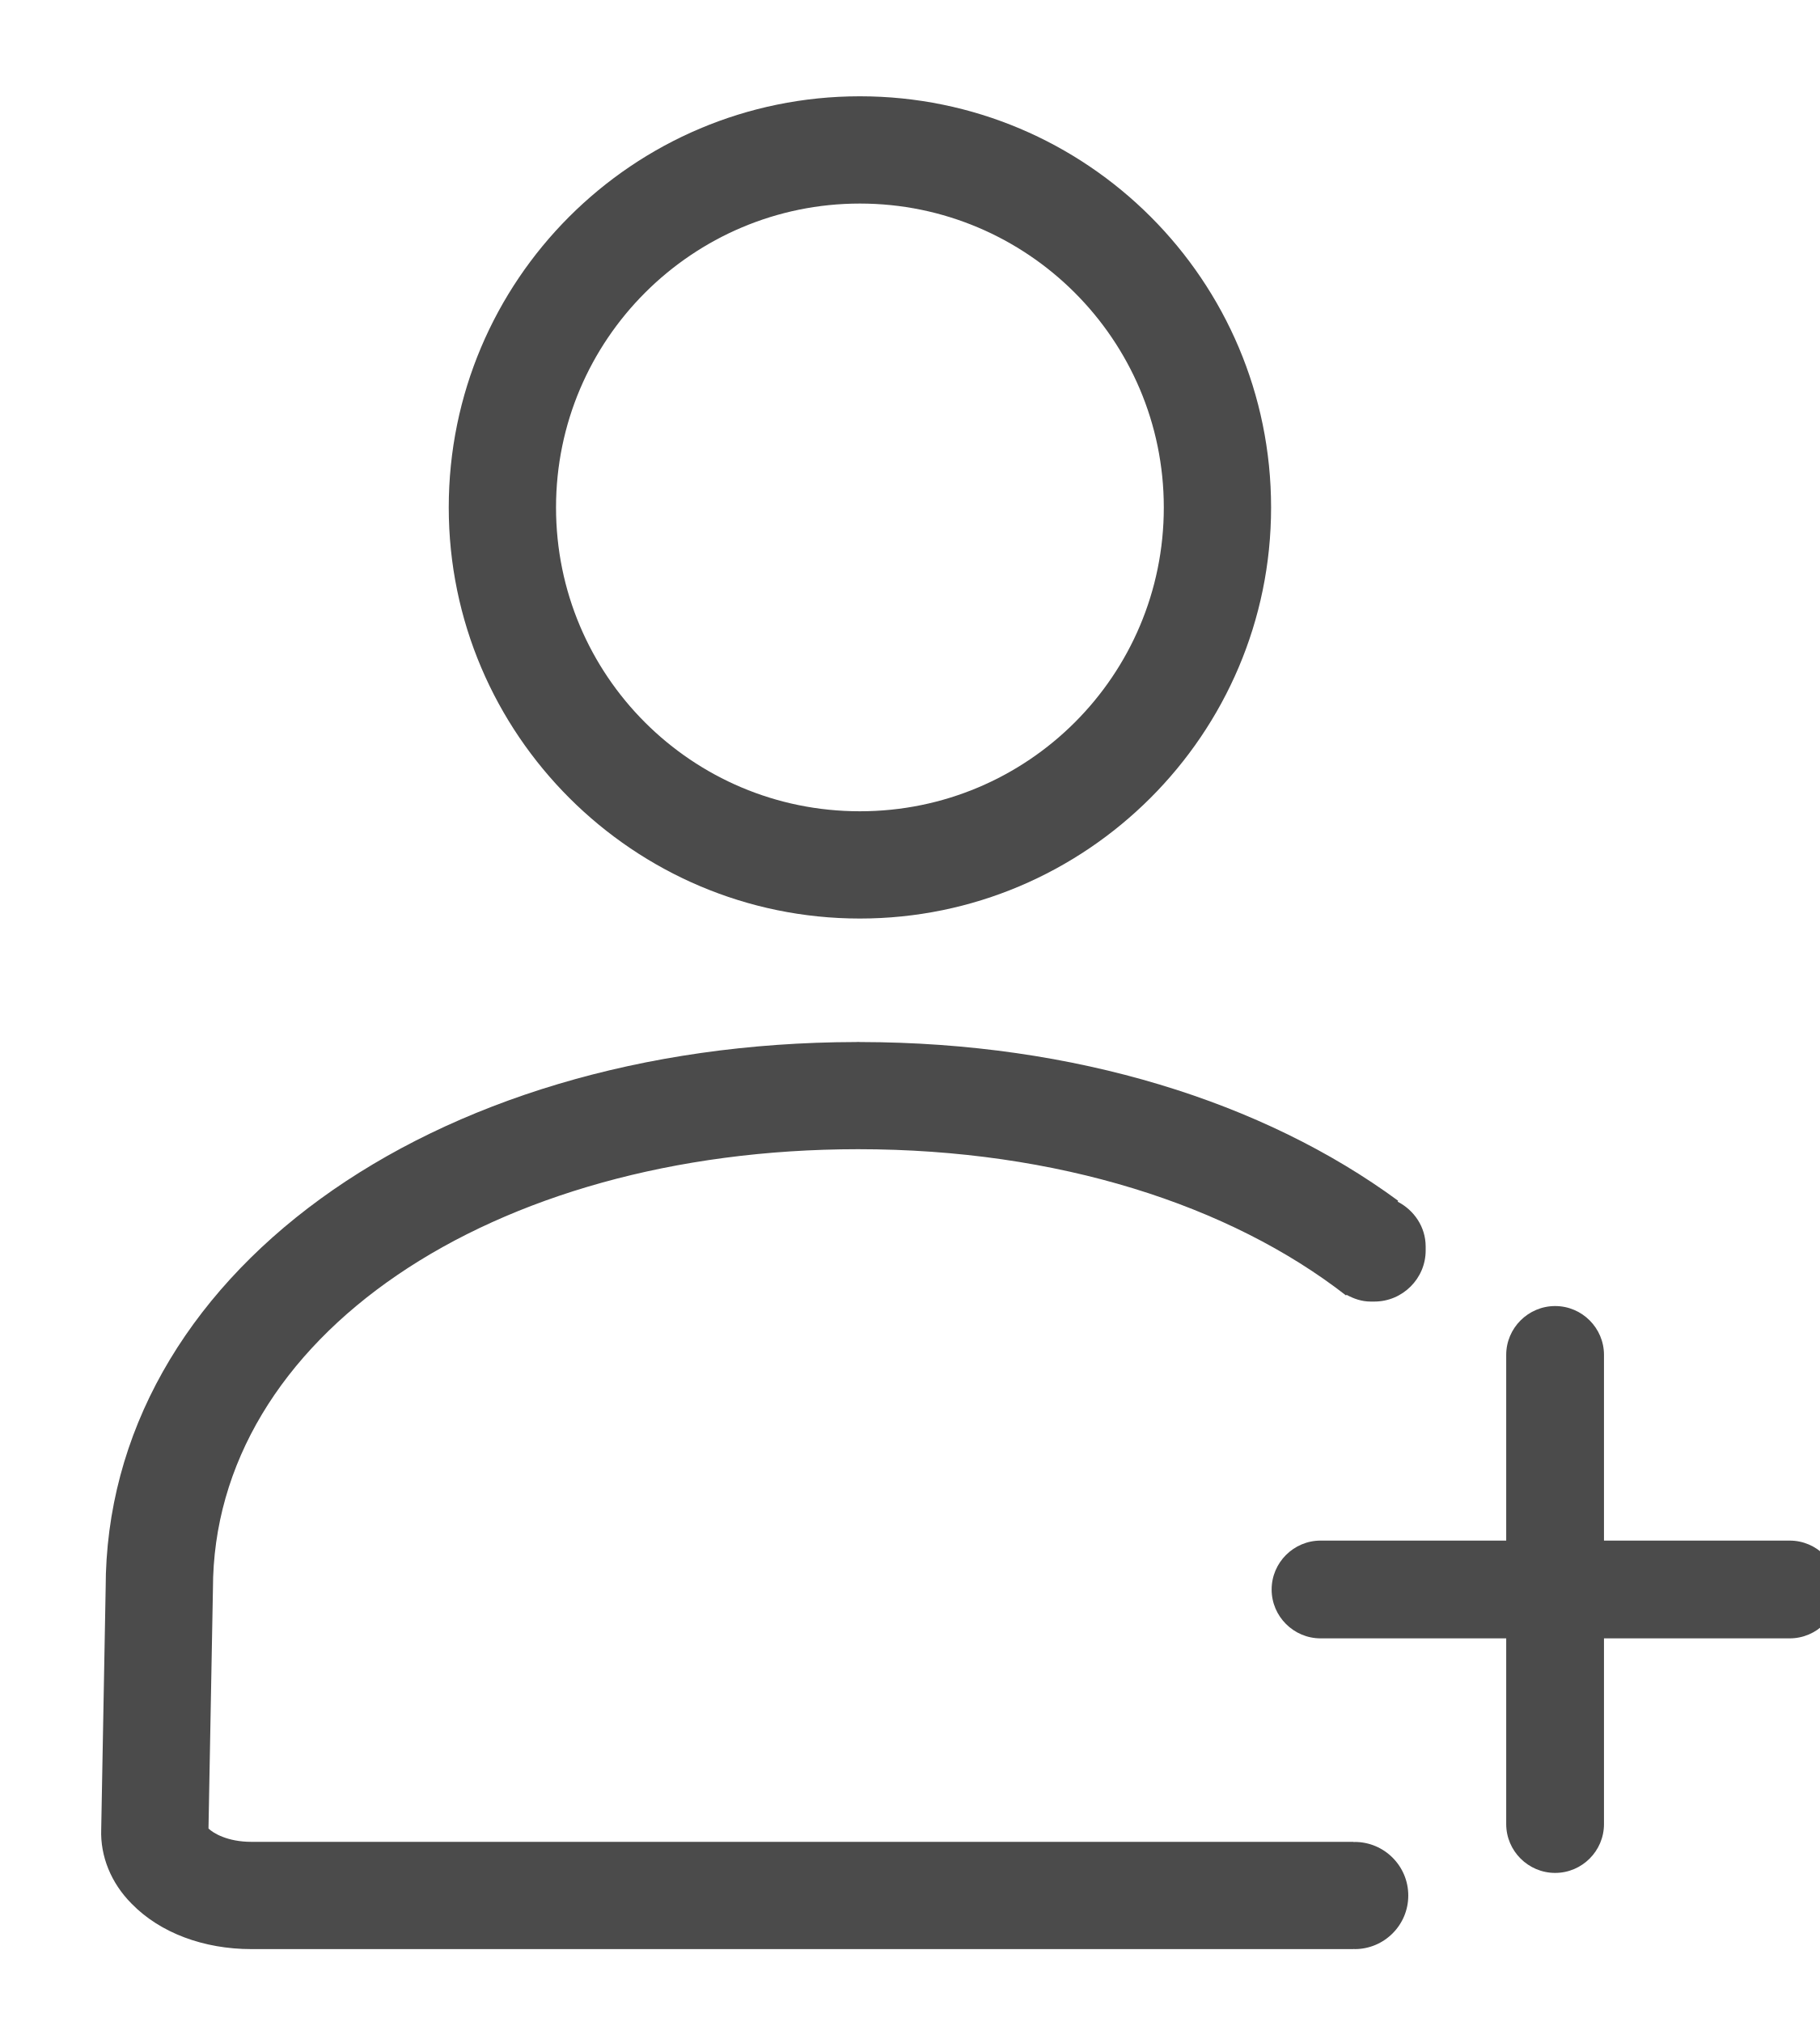
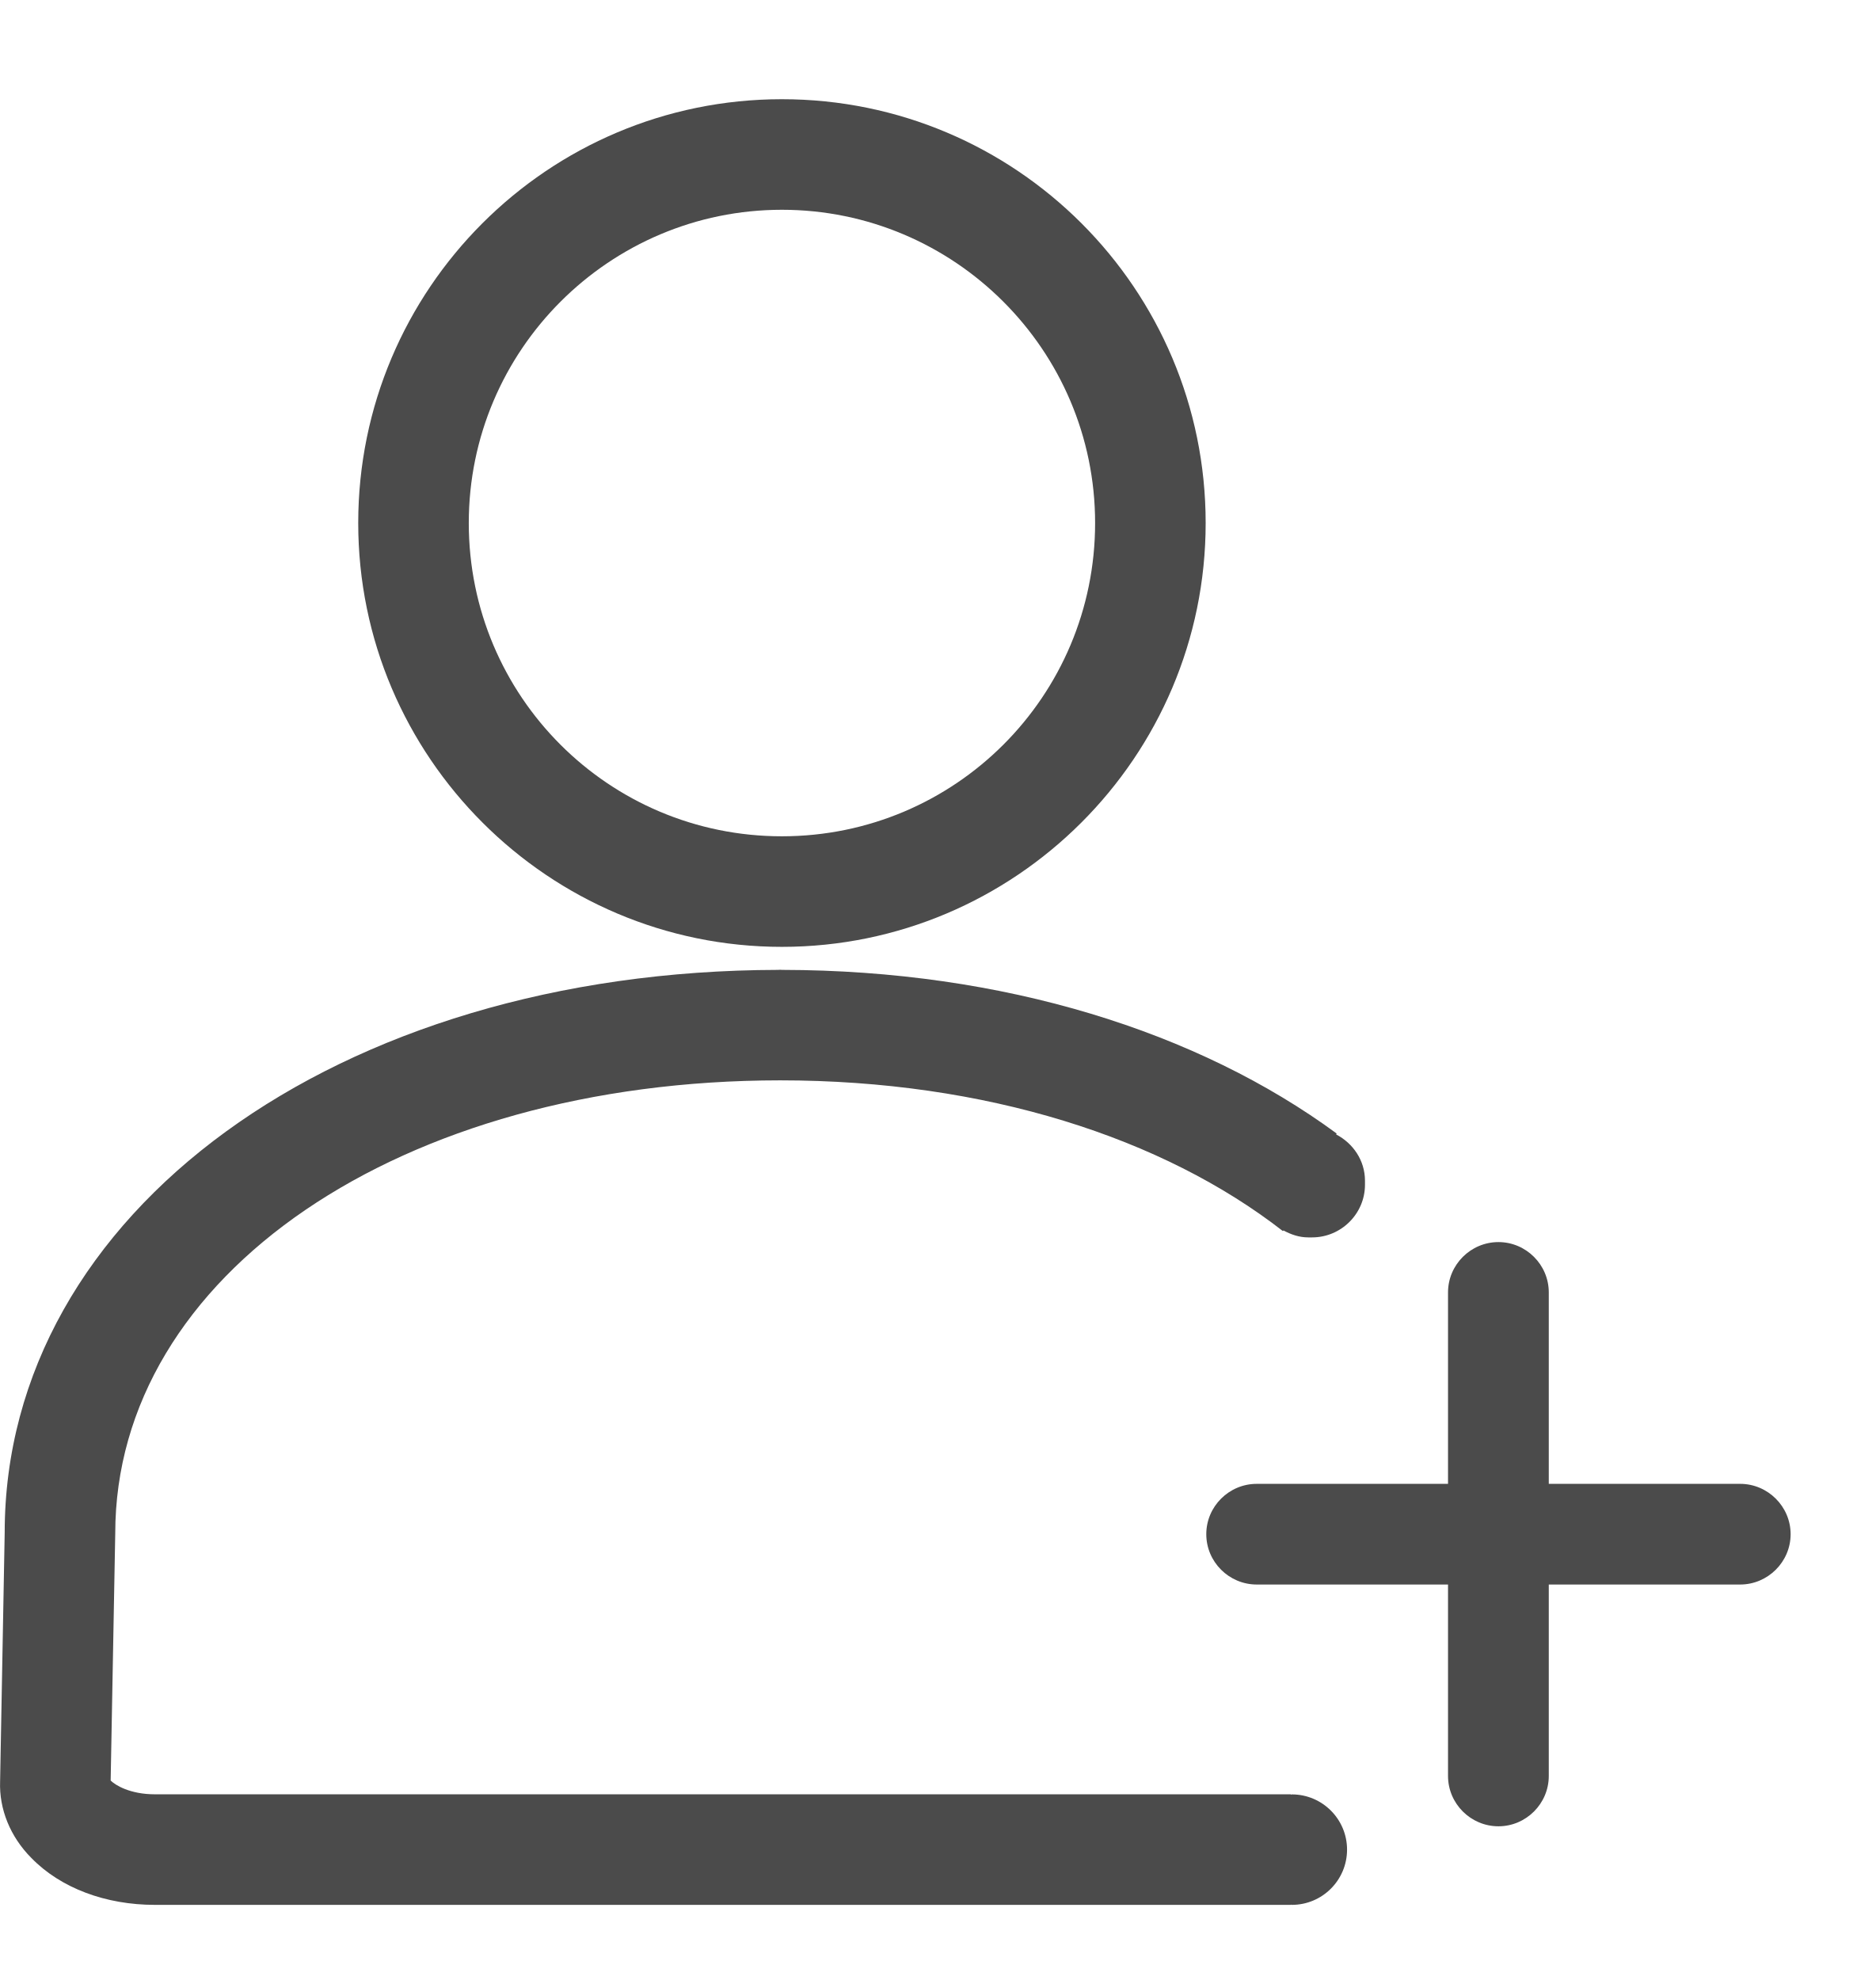
- <svg xmlns="http://www.w3.org/2000/svg" width="18px" height="20px" viewBox="0 0 18 20" version="1.1">
+ <svg xmlns="http://www.w3.org/2000/svg" width="18px" height="19px" viewBox="0 0 18 19" version="1.1">
  <defs />
-   <g id="-" stroke="none" stroke-width="1" fill="none" fill-rule="evenodd">
-     <g id="Artboard" fill="#4B4B4B">
-       <g id="Page-1" transform="translate(1, 0)">
-         <g id="Group-3" transform="translate(2.857143, 0.231429)">
-           <path d="M4.647,1.782 C6.301,1.782 7.653,3.126 7.653,4.788 C7.653,6.449 6.309,7.793 4.647,7.793 C2.985,7.793 1.642,6.449 1.642,4.788 C1.642,3.126 2.994,1.782 4.647,1.782 M4.647,8.854 C6.884,8.854 8.714,7.033 8.714,4.788 C8.714,2.542 6.893,0.721 4.647,0.721 C2.402,0.721 0.581,2.542 0.581,4.788 C0.581,7.033 2.41,8.854 4.647,8.854" id="Fill-1" />
+   <g id="Symbols" stroke="none" stroke-width="1" fill="none" fill-rule="evenodd">
+     <g id="Group-10" transform="translate(-236, -425)" fill="#4B4B4B">
+       <g id="Group-4">
+         <g transform="translate(236, 425)">
+           <g id="Page-1">
+             <path d="M7.504,2.013 C9.158,2.013 10.51,3.357 10.51,5.019 C10.51,6.681 9.166,8.025 7.504,8.025 C5.842,8.025 4.499,6.681 4.499,5.019 C4.499,3.357 5.851,2.013 7.504,2.013 M7.504,9.086 C9.742,9.086 11.571,7.265 11.571,5.019 C11.571,2.773 9.75,0.952 7.504,0.952 C5.259,0.952 3.438,2.773 3.438,5.019 C3.438,7.265 5.267,9.086 7.504,9.086 Z M16.701,14.239 L14.864,14.239 L14.864,12.402 C14.864,12.136 14.646,11.919 14.381,11.919 C14.115,11.919 13.897,12.136 13.897,12.402 L13.897,14.239 L12.061,14.239 C11.795,14.239 11.577,14.456 11.577,14.722 C11.577,14.988 11.795,15.205 12.061,15.205 L13.897,15.205 L13.897,17.042 C13.897,17.308 14.115,17.525 14.381,17.525 C14.646,17.525 14.864,17.308 14.864,17.042 L14.864,15.205 L16.701,15.205 C16.966,15.205 17.185,14.988 17.185,14.722 C17.185,14.456 16.966,14.239 16.701,14.239 Z M12.398,17.219 C12.394,17.219 12.391,17.221 12.388,17.221 L12.388,17.218 L1.486,17.218 C1.248,17.218 1.106,17.13 1.062,17.086 L1.106,14.716 C1.106,12.232 3.846,10.368 7.487,10.367 C9.459,10.367 11.162,10.918 12.313,11.814 L12.317,11.807 C12.389,11.846 12.468,11.874 12.555,11.874 L12.593,11.874 C12.871,11.874 13.1,11.647 13.1,11.369 L13.1,11.33 C13.1,11.135 12.985,10.97 12.823,10.886 L12.828,10.877 C11.5,9.901 9.636,9.31 7.508,9.307 C7.501,9.307 7.495,9.306 7.488,9.306 L7.488,9.306 L7.486,9.306 C7.478,9.306 7.472,9.307 7.466,9.307 C3.234,9.315 0.045,11.636 0.045,14.708 L0.001,17.094 C-0.009,17.36 0.098,17.625 0.301,17.829 C0.584,18.12 1.017,18.279 1.486,18.279 L12.388,18.279 L12.388,18.277 C12.391,18.277 12.394,18.279 12.398,18.279 C12.69,18.279 12.928,18.042 12.928,17.749 C12.928,17.456 12.69,17.219 12.398,17.219 Z" id="Combined-Shape" />
+           </g>
        </g>
-         <g id="Group-6" transform="translate(11.42857, 12.61238)">
-           <path d="M5.272,2.626 L3.435,2.626 L3.435,0.789 C3.435,0.523 3.218,0.306 2.952,0.306 C2.686,0.306 2.468,0.523 2.468,0.789 L2.468,2.626 L0.632,2.626 C0.366,2.626 0.148,2.843 0.148,3.11 C0.148,3.376 0.366,3.593 0.632,3.593 L2.468,3.593 L2.468,5.43 C2.468,5.696 2.686,5.913 2.952,5.913 C3.218,5.913 3.435,5.696 3.435,5.43 L3.435,3.593 L5.272,3.593 C5.538,3.593 5.756,3.376 5.756,3.11 C5.756,2.843 5.538,2.626 5.272,2.626" id="Fill-4" />
-         </g>
-         <path d="M12.398,18.219 C12.394,18.219 12.391,18.221 12.388,18.221 L12.388,18.218 L1.486,18.218 C1.248,18.218 1.106,18.13 1.062,18.086 L1.106,15.716 C1.106,13.232 3.846,11.368 7.487,11.367 C9.459,11.367 11.162,11.918 12.313,12.814 L12.317,12.807 C12.389,12.846 12.468,12.874 12.555,12.874 L12.593,12.874 C12.871,12.874 13.1,12.647 13.1,12.369 L13.1,12.33 C13.1,12.135 12.985,11.97 12.823,11.886 L12.828,11.877 C11.5,10.901 9.636,10.31 7.508,10.307 L7.508,10.307 C7.501,10.307 7.495,10.306 7.488,10.306 L7.488,10.306 L7.486,10.306 C7.478,10.306 7.472,10.307 7.466,10.307 L7.466,10.307 C3.234,10.315 0.045,12.636 0.045,15.708 L0.001,18.094 C-0.009,18.36 0.098,18.625 0.301,18.829 C0.584,19.12 1.017,19.279 1.486,19.279 L12.388,19.279 L12.388,19.277 C12.391,19.277 12.394,19.279 12.398,19.279 C12.69,19.279 12.928,19.042 12.928,18.749 C12.928,18.456 12.69,18.219 12.398,18.219" id="Fill-7" />
      </g>
    </g>
  </g>
</svg>
